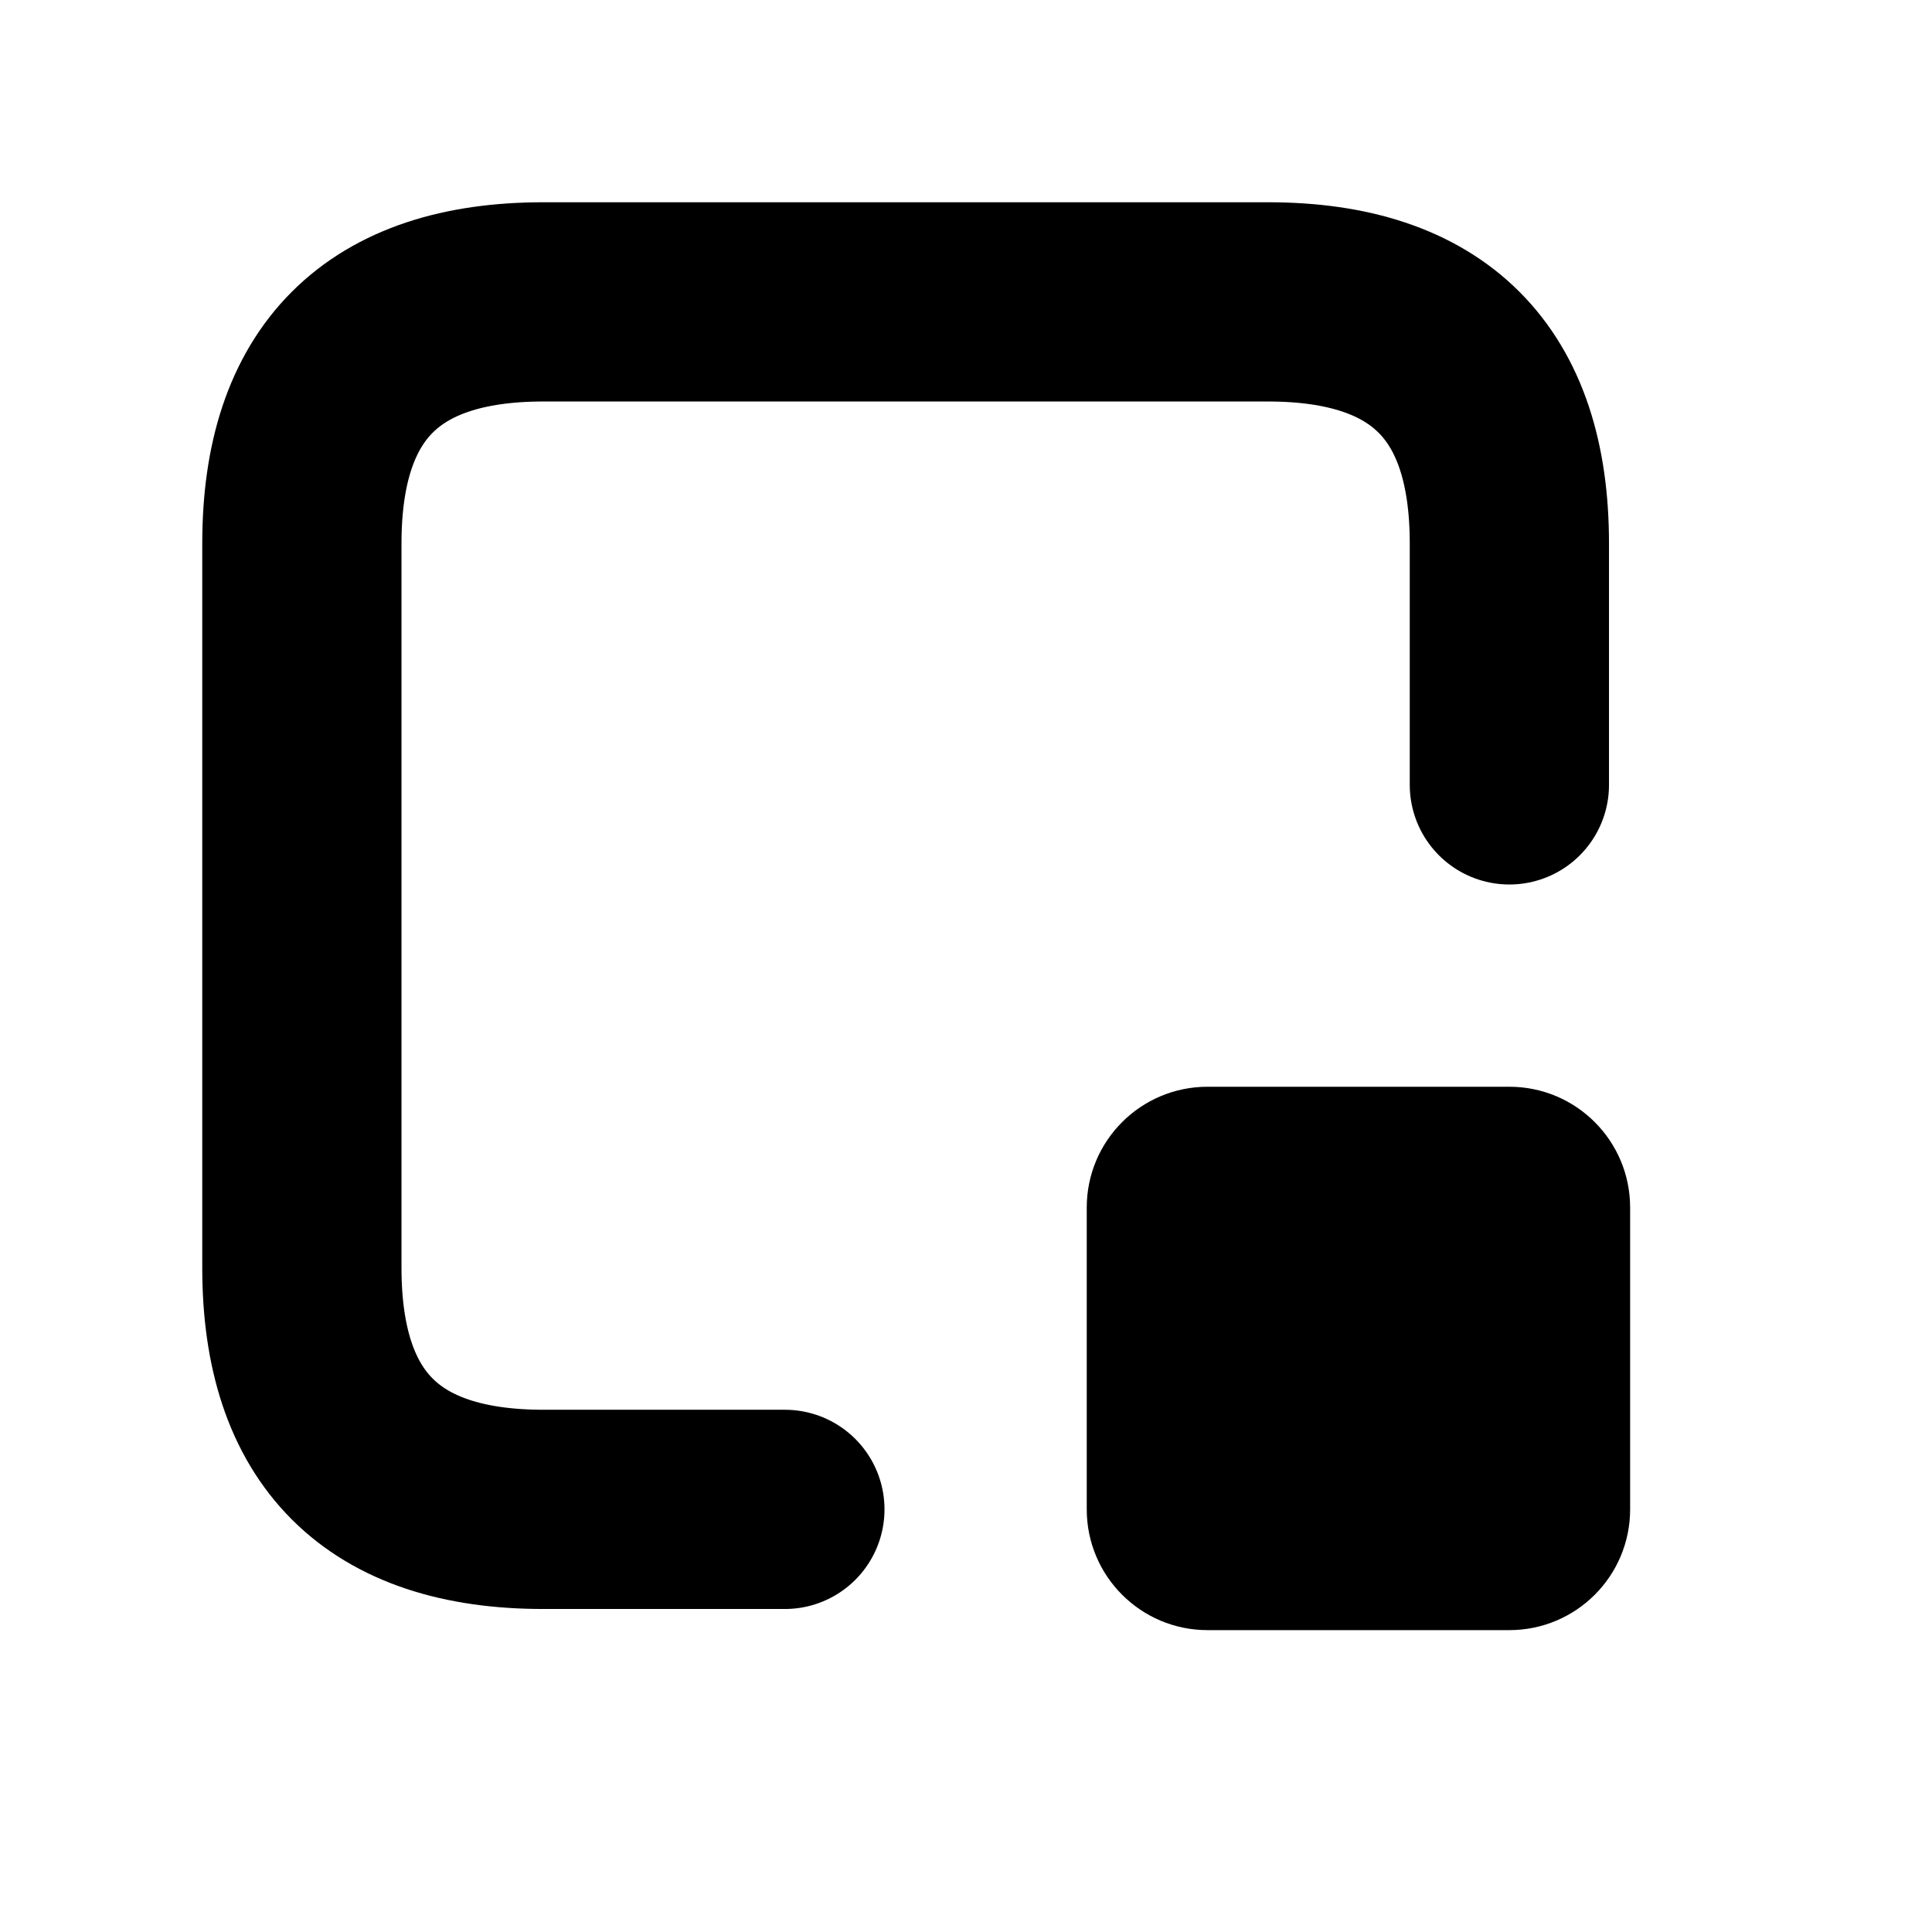
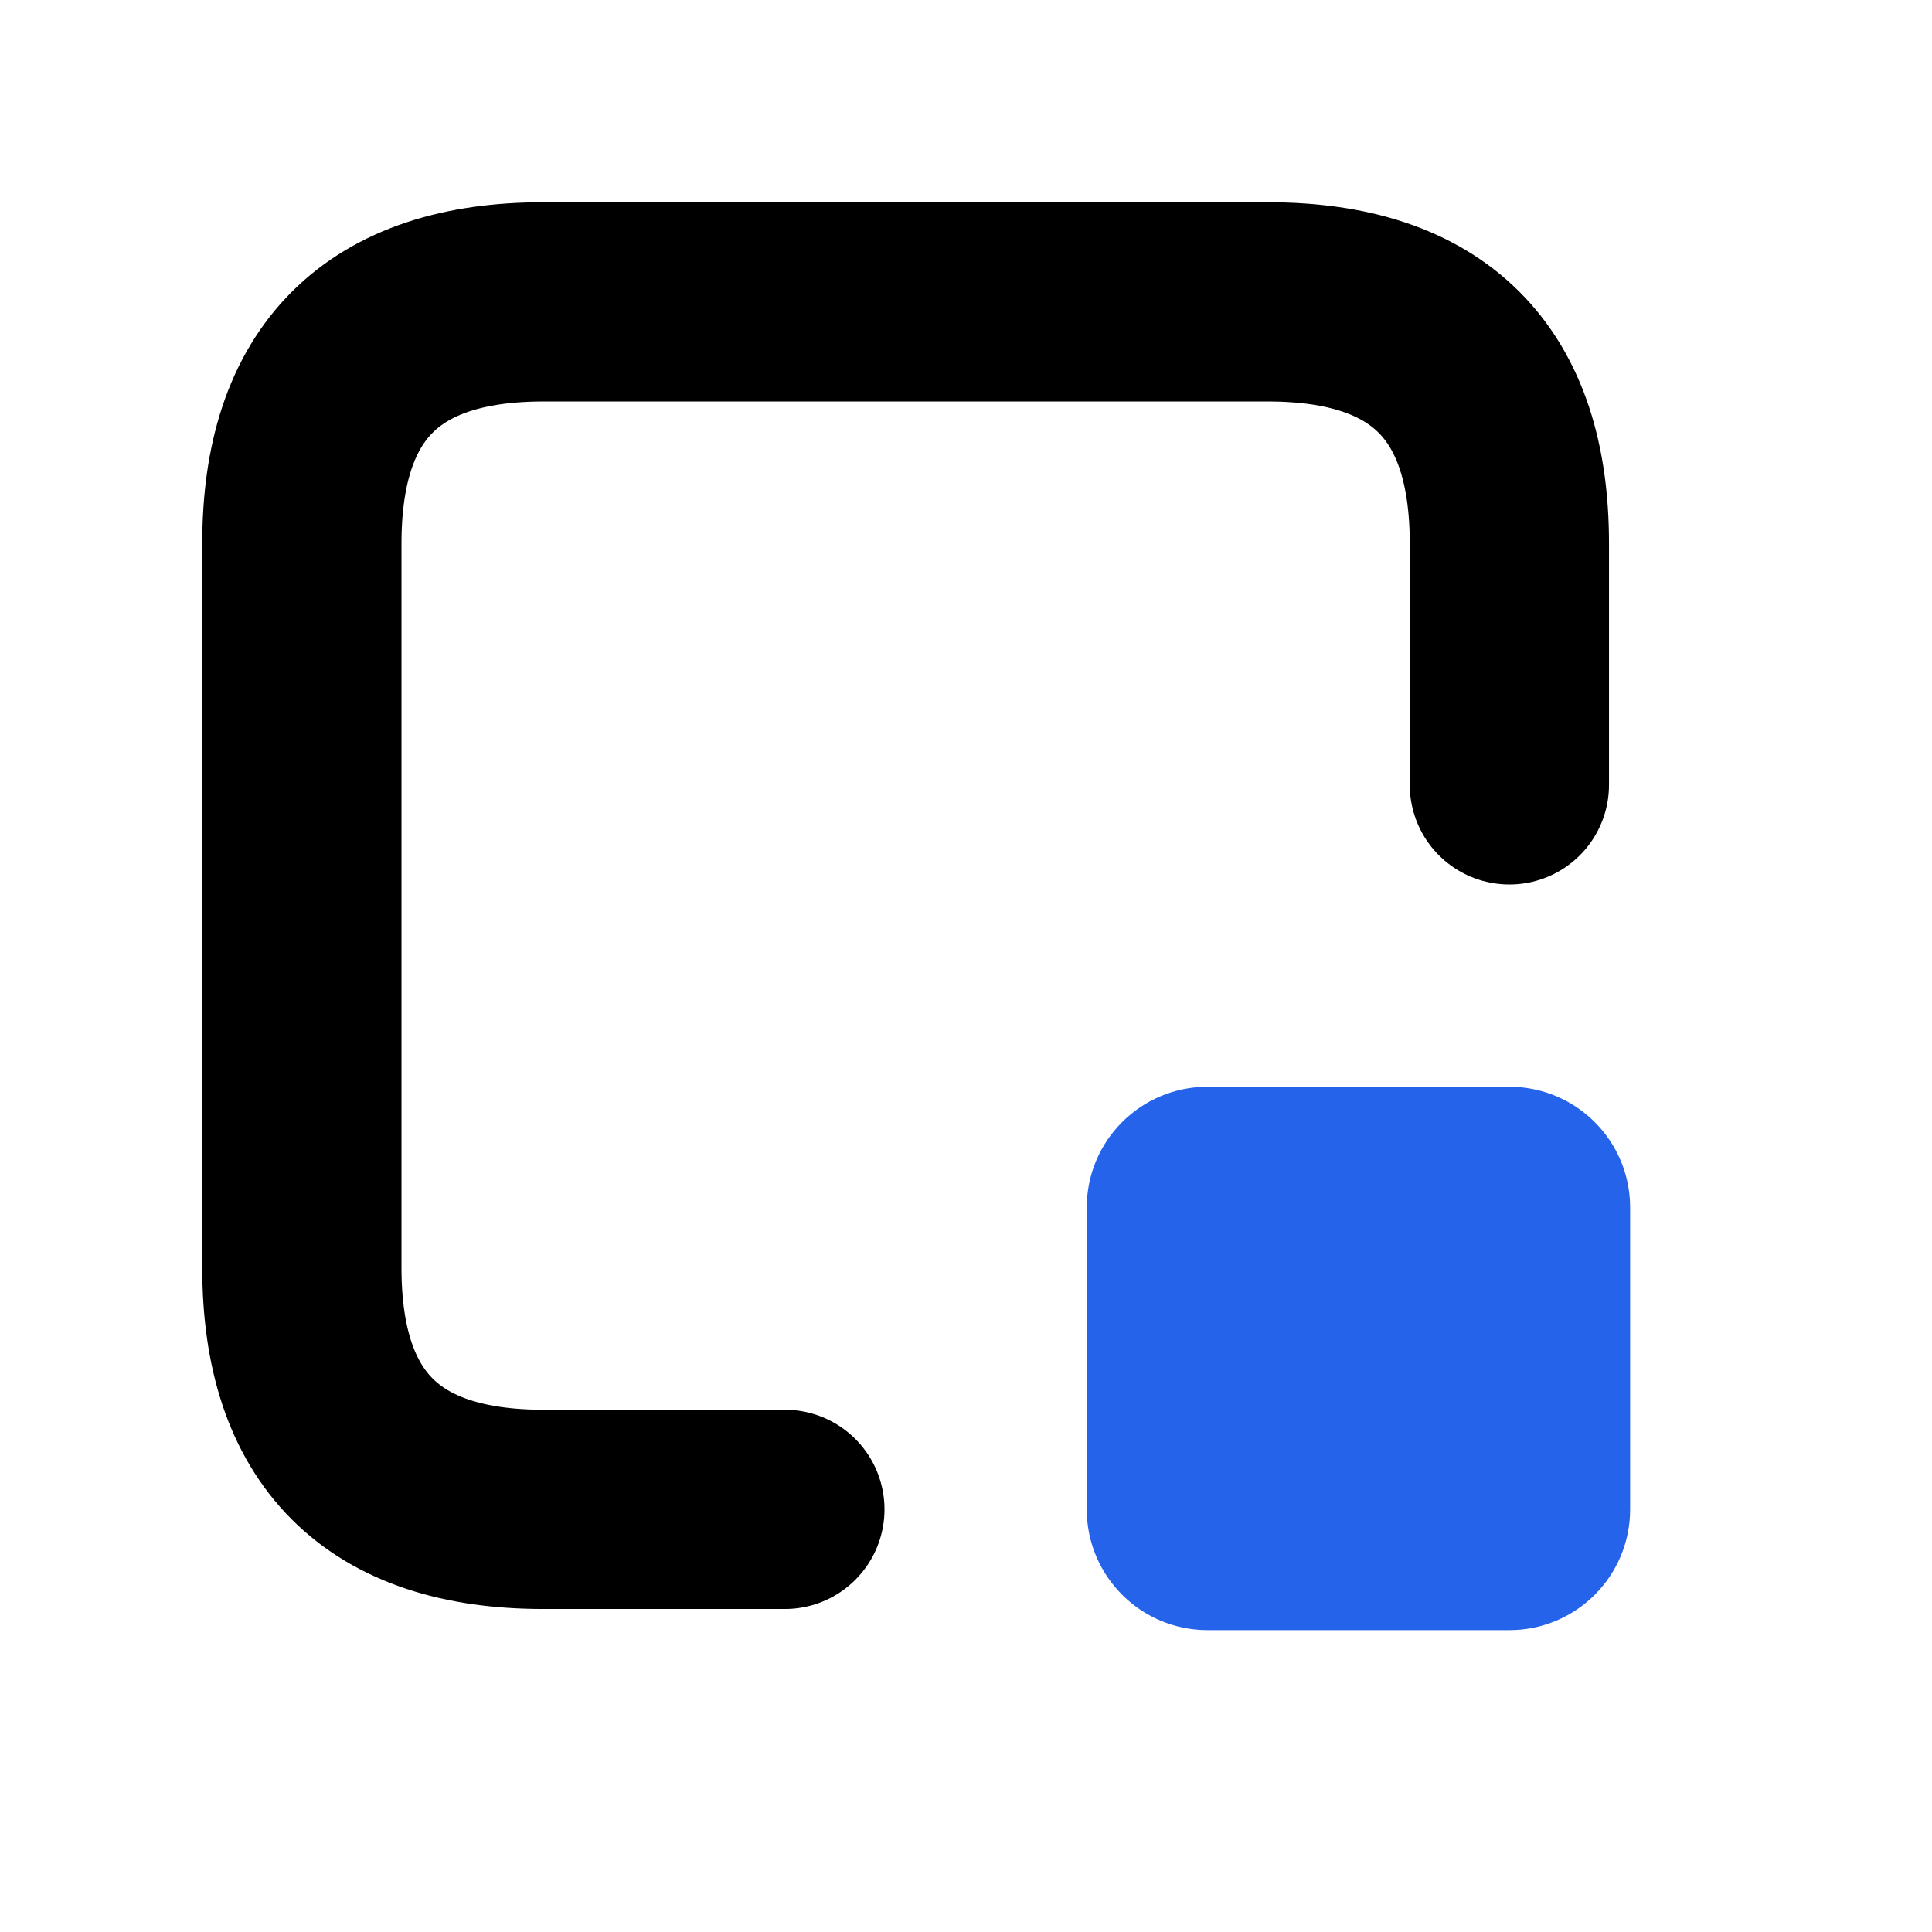
<svg xmlns="http://www.w3.org/2000/svg" viewBox="0 0 16 16" fill="none">
  <path d="M12.5 6.5V4.5Q12.5 2.5 10.5 2.5H4.5Q2.5 2.5 2.5 4.5V10.5Q2.5 12.5 4.5 12.5H6.5" stroke="currentColor" stroke-width="1.65" stroke-linecap="round" stroke-linejoin="round" />
-   <rect x="9" y="9" width="4.5" height="4.5" rx="1" fill="currentColor" />
+   <rect x="9" y="9" width="4.5" height="4.5" rx="1" fill="#2563EB" />
</svg>
